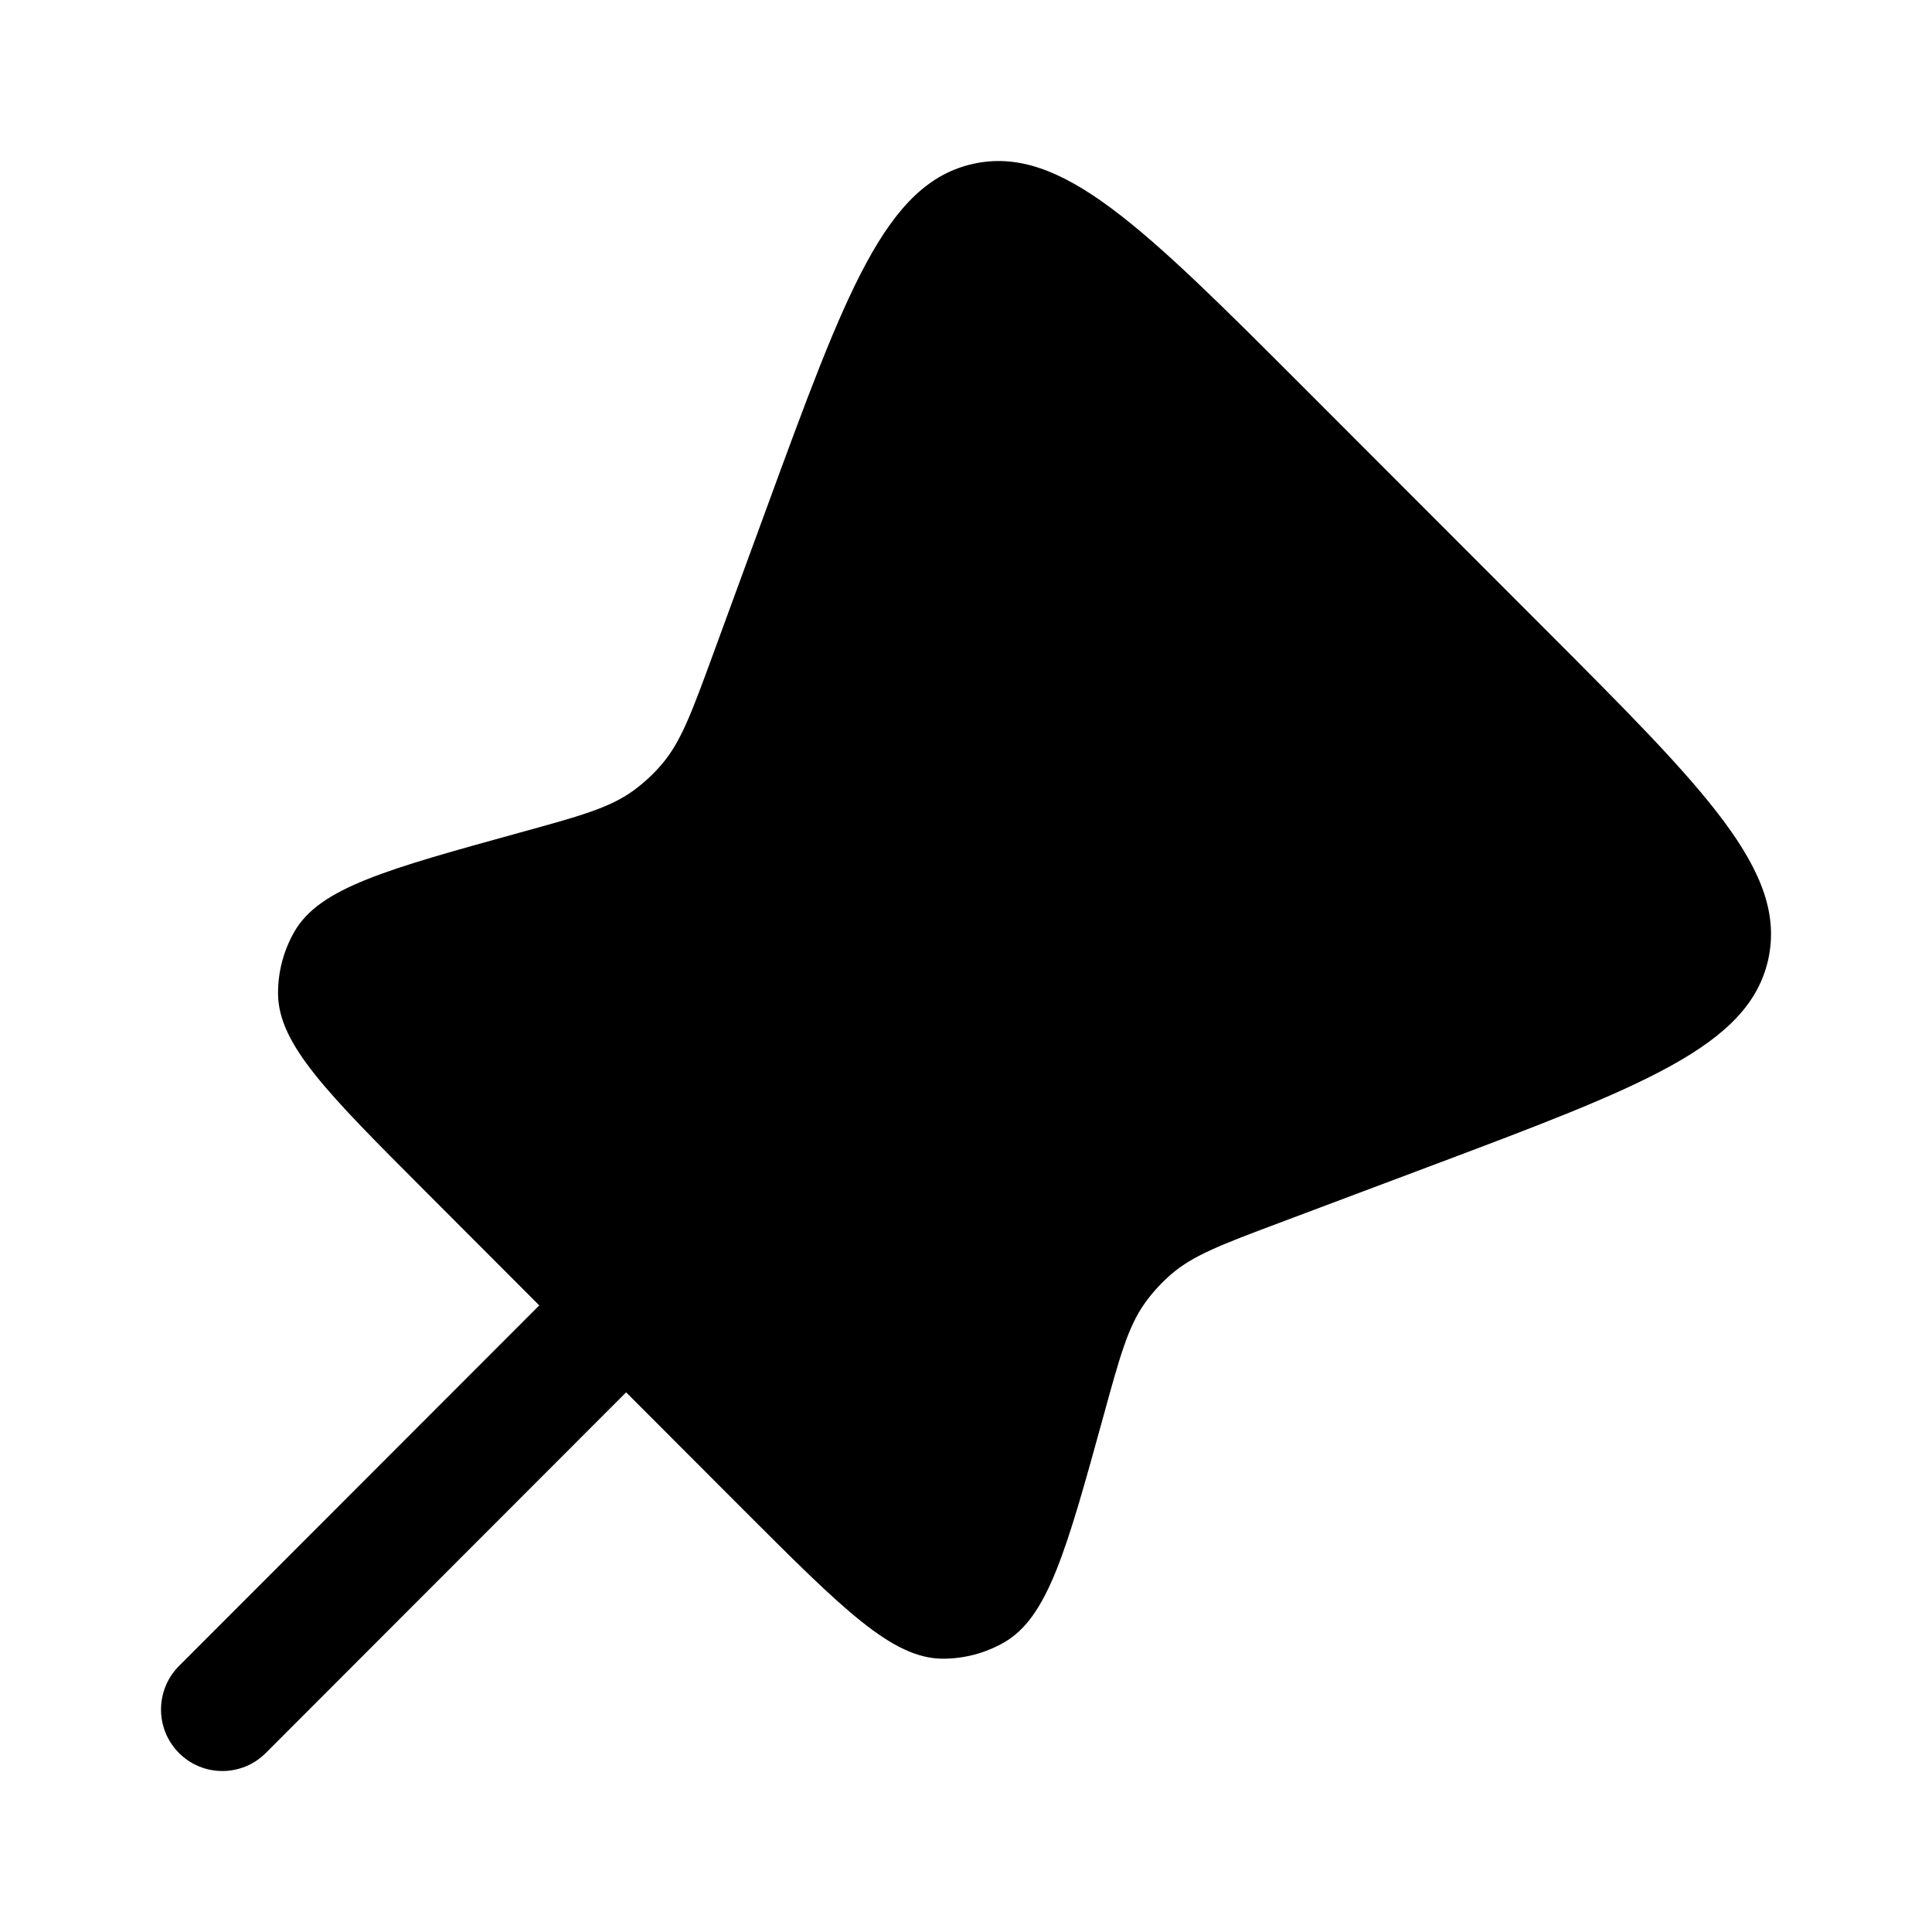
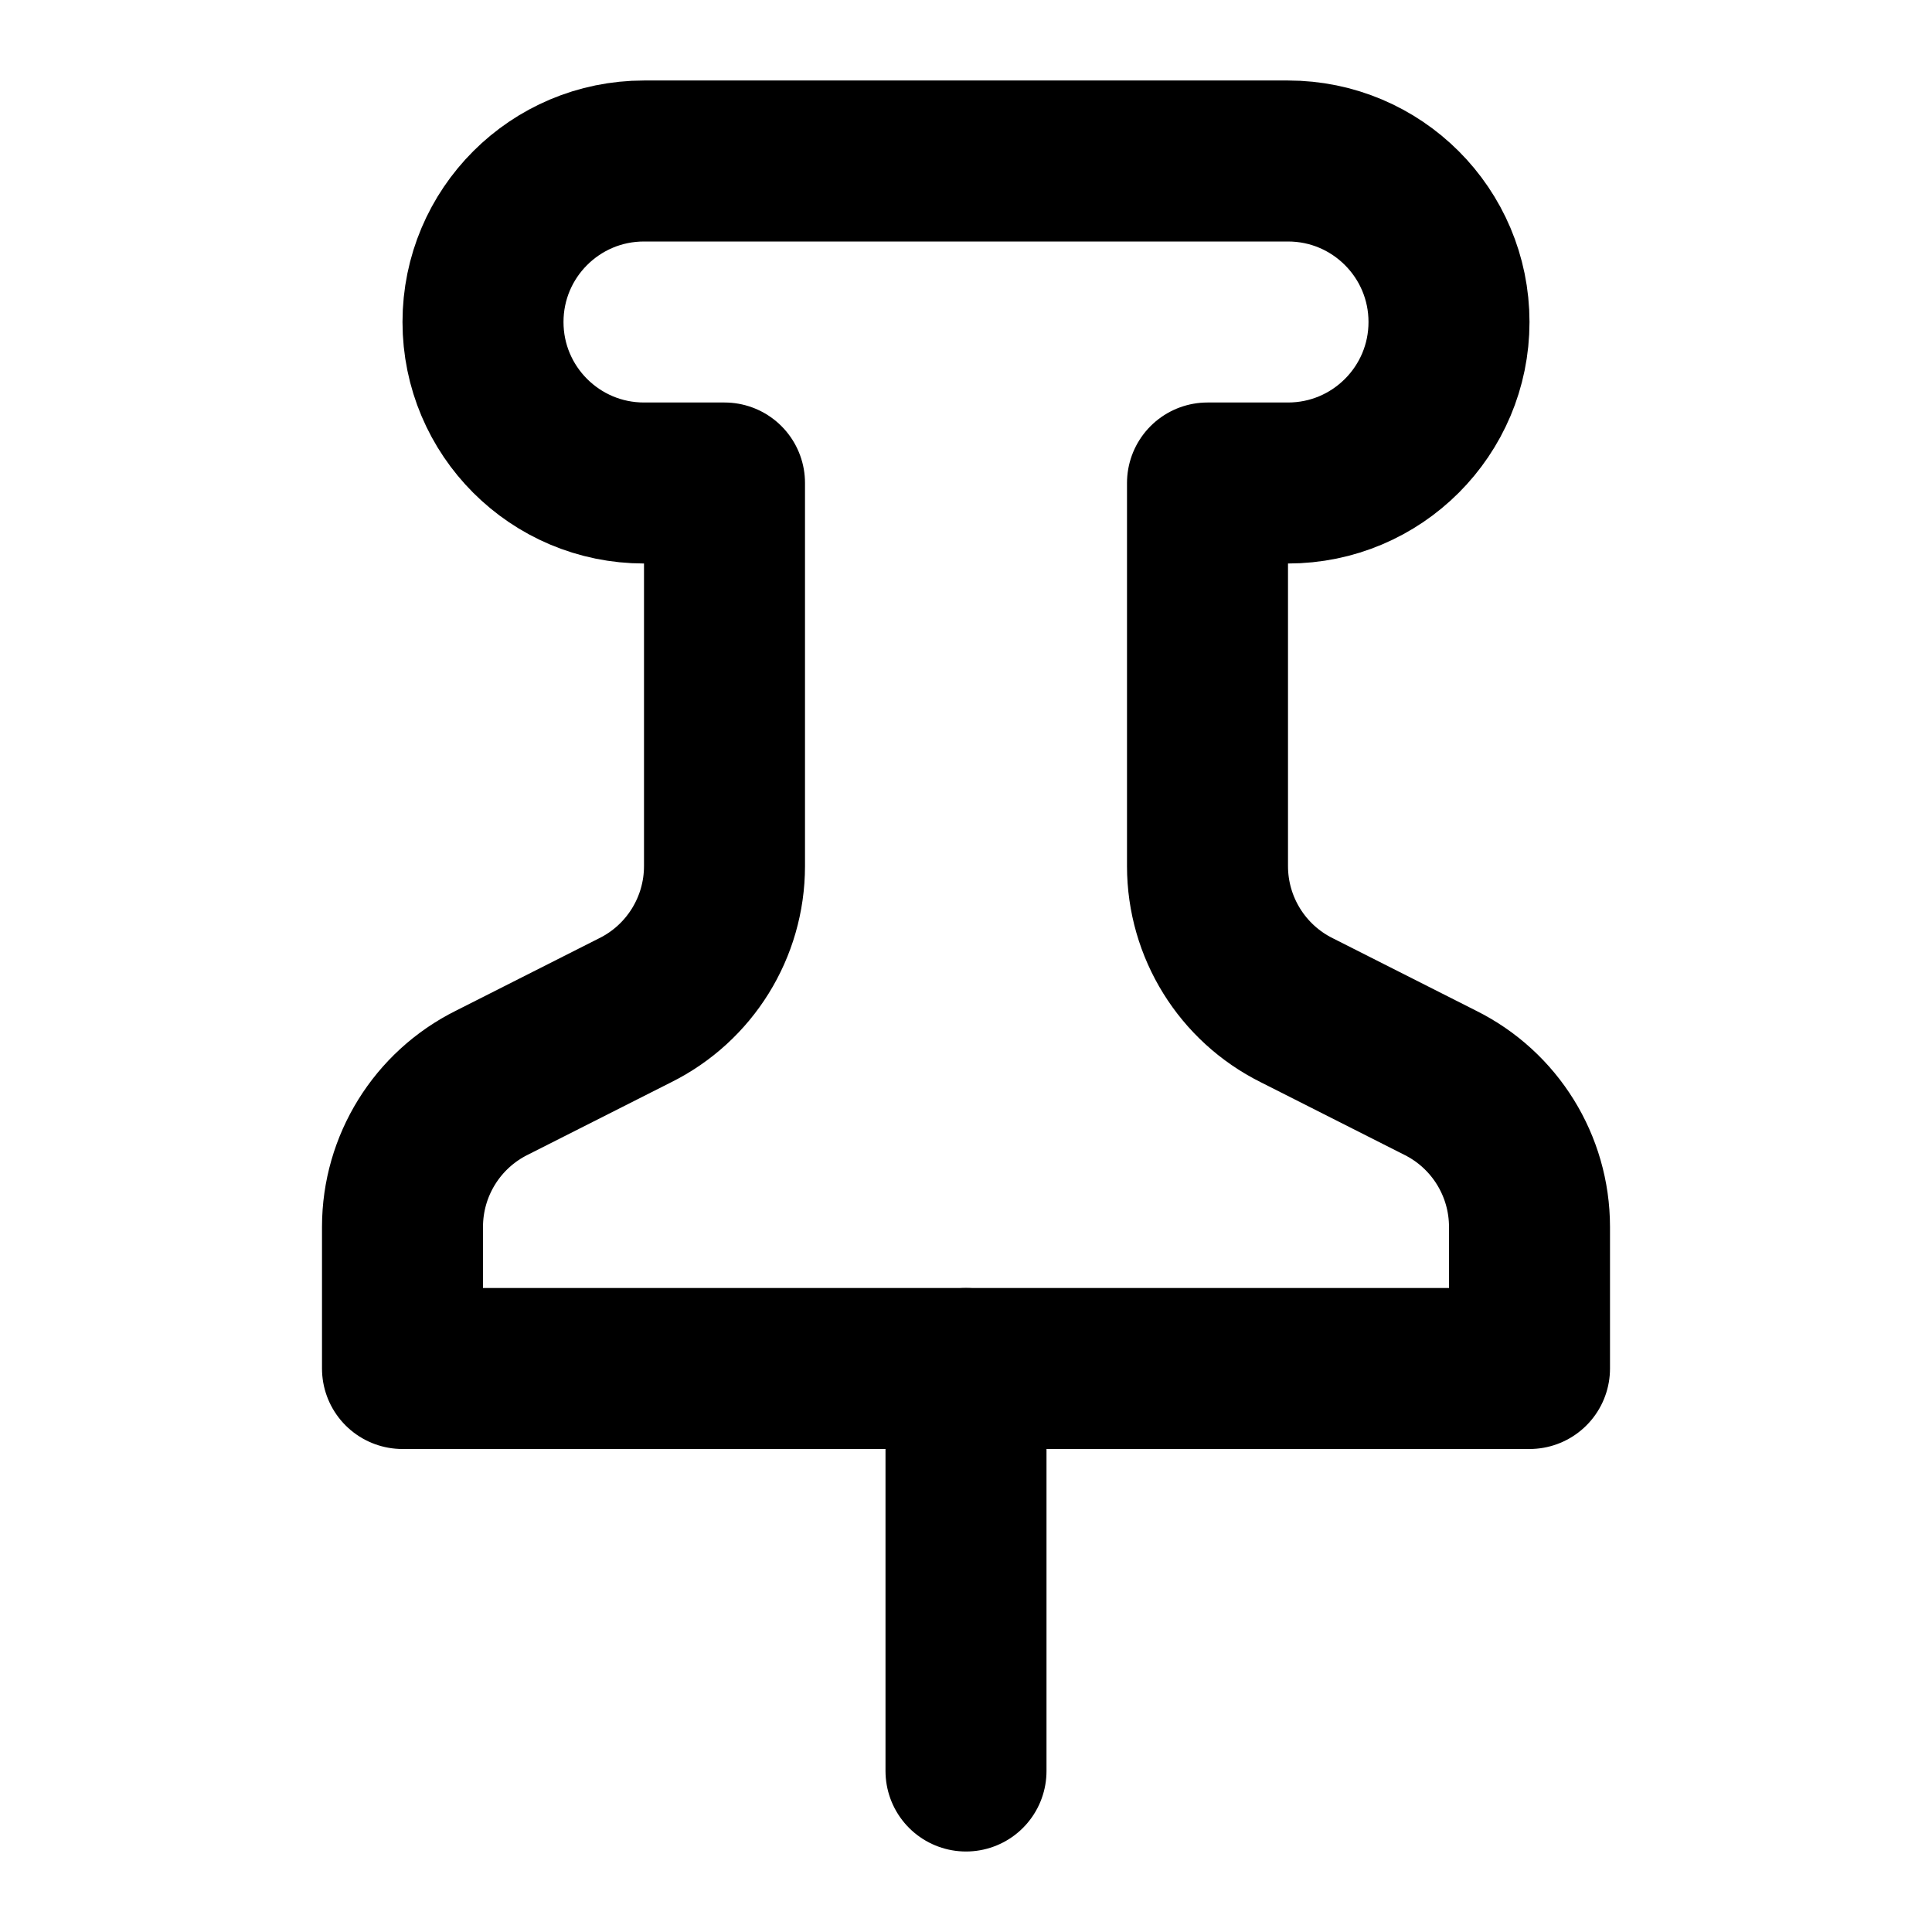
- <svg xmlns="http://www.w3.org/2000/svg" width="32px" height="32px" viewBox="0 0 24 24" fill="none">
-   <path d="M19.183 7.805L16.219 4.838C14.192 2.809 13.179 1.795 12.09 2.035C11.002 2.275 10.509 3.622 9.522 6.315L8.854 8.138C8.591 8.856 8.459 9.215 8.222 9.493C8.116 9.618 7.995 9.729 7.863 9.825C7.566 10.038 7.198 10.139 6.461 10.342C4.801 10.8 3.971 11.029 3.658 11.572C3.523 11.807 3.452 12.073 3.454 12.345C3.458 12.972 4.067 13.581 5.285 14.8L6.699 16.216L2.223 20.696C1.926 20.995 1.926 21.478 2.223 21.776C2.521 22.075 3.004 22.075 3.302 21.776L7.778 17.296L9.244 18.764C10.47 19.99 11.083 20.604 11.713 20.605C11.979 20.605 12.24 20.536 12.471 20.404C13.019 20.091 13.249 19.255 13.71 17.582C13.912 16.847 14.013 16.48 14.225 16.183C14.318 16.054 14.426 15.936 14.547 15.831C14.822 15.593 15.179 15.459 15.892 15.191L17.736 14.498C20.4 13.497 21.732 12.997 21.967 11.912C22.201 10.826 21.195 9.819 19.183 7.805Z" fill="currentColor" />
+ <svg xmlns="http://www.w3.org/2000/svg" width="24" height="24" viewBox="0 0 24 24" fill="none" stroke="currentColor" stroke-width="2" stroke-linecap="round" stroke-linejoin="round" class="lucide lucide-pin">
+   <line x1="12" x2="12" y1="17" y2="22" />
+   <path d="M5 17h14v-1.76a2 2 0 0 0-1.11-1.79l-1.78-.9A2 2 0 0 1 15 10.76V6h1a2 2 0 0 0 0-4H8a2 2 0 0 0 0 4h1v4.76a2 2 0 0 1-1.11 1.79l-1.78.9A2 2 0 0 0 5 15.24Z" />
</svg>
